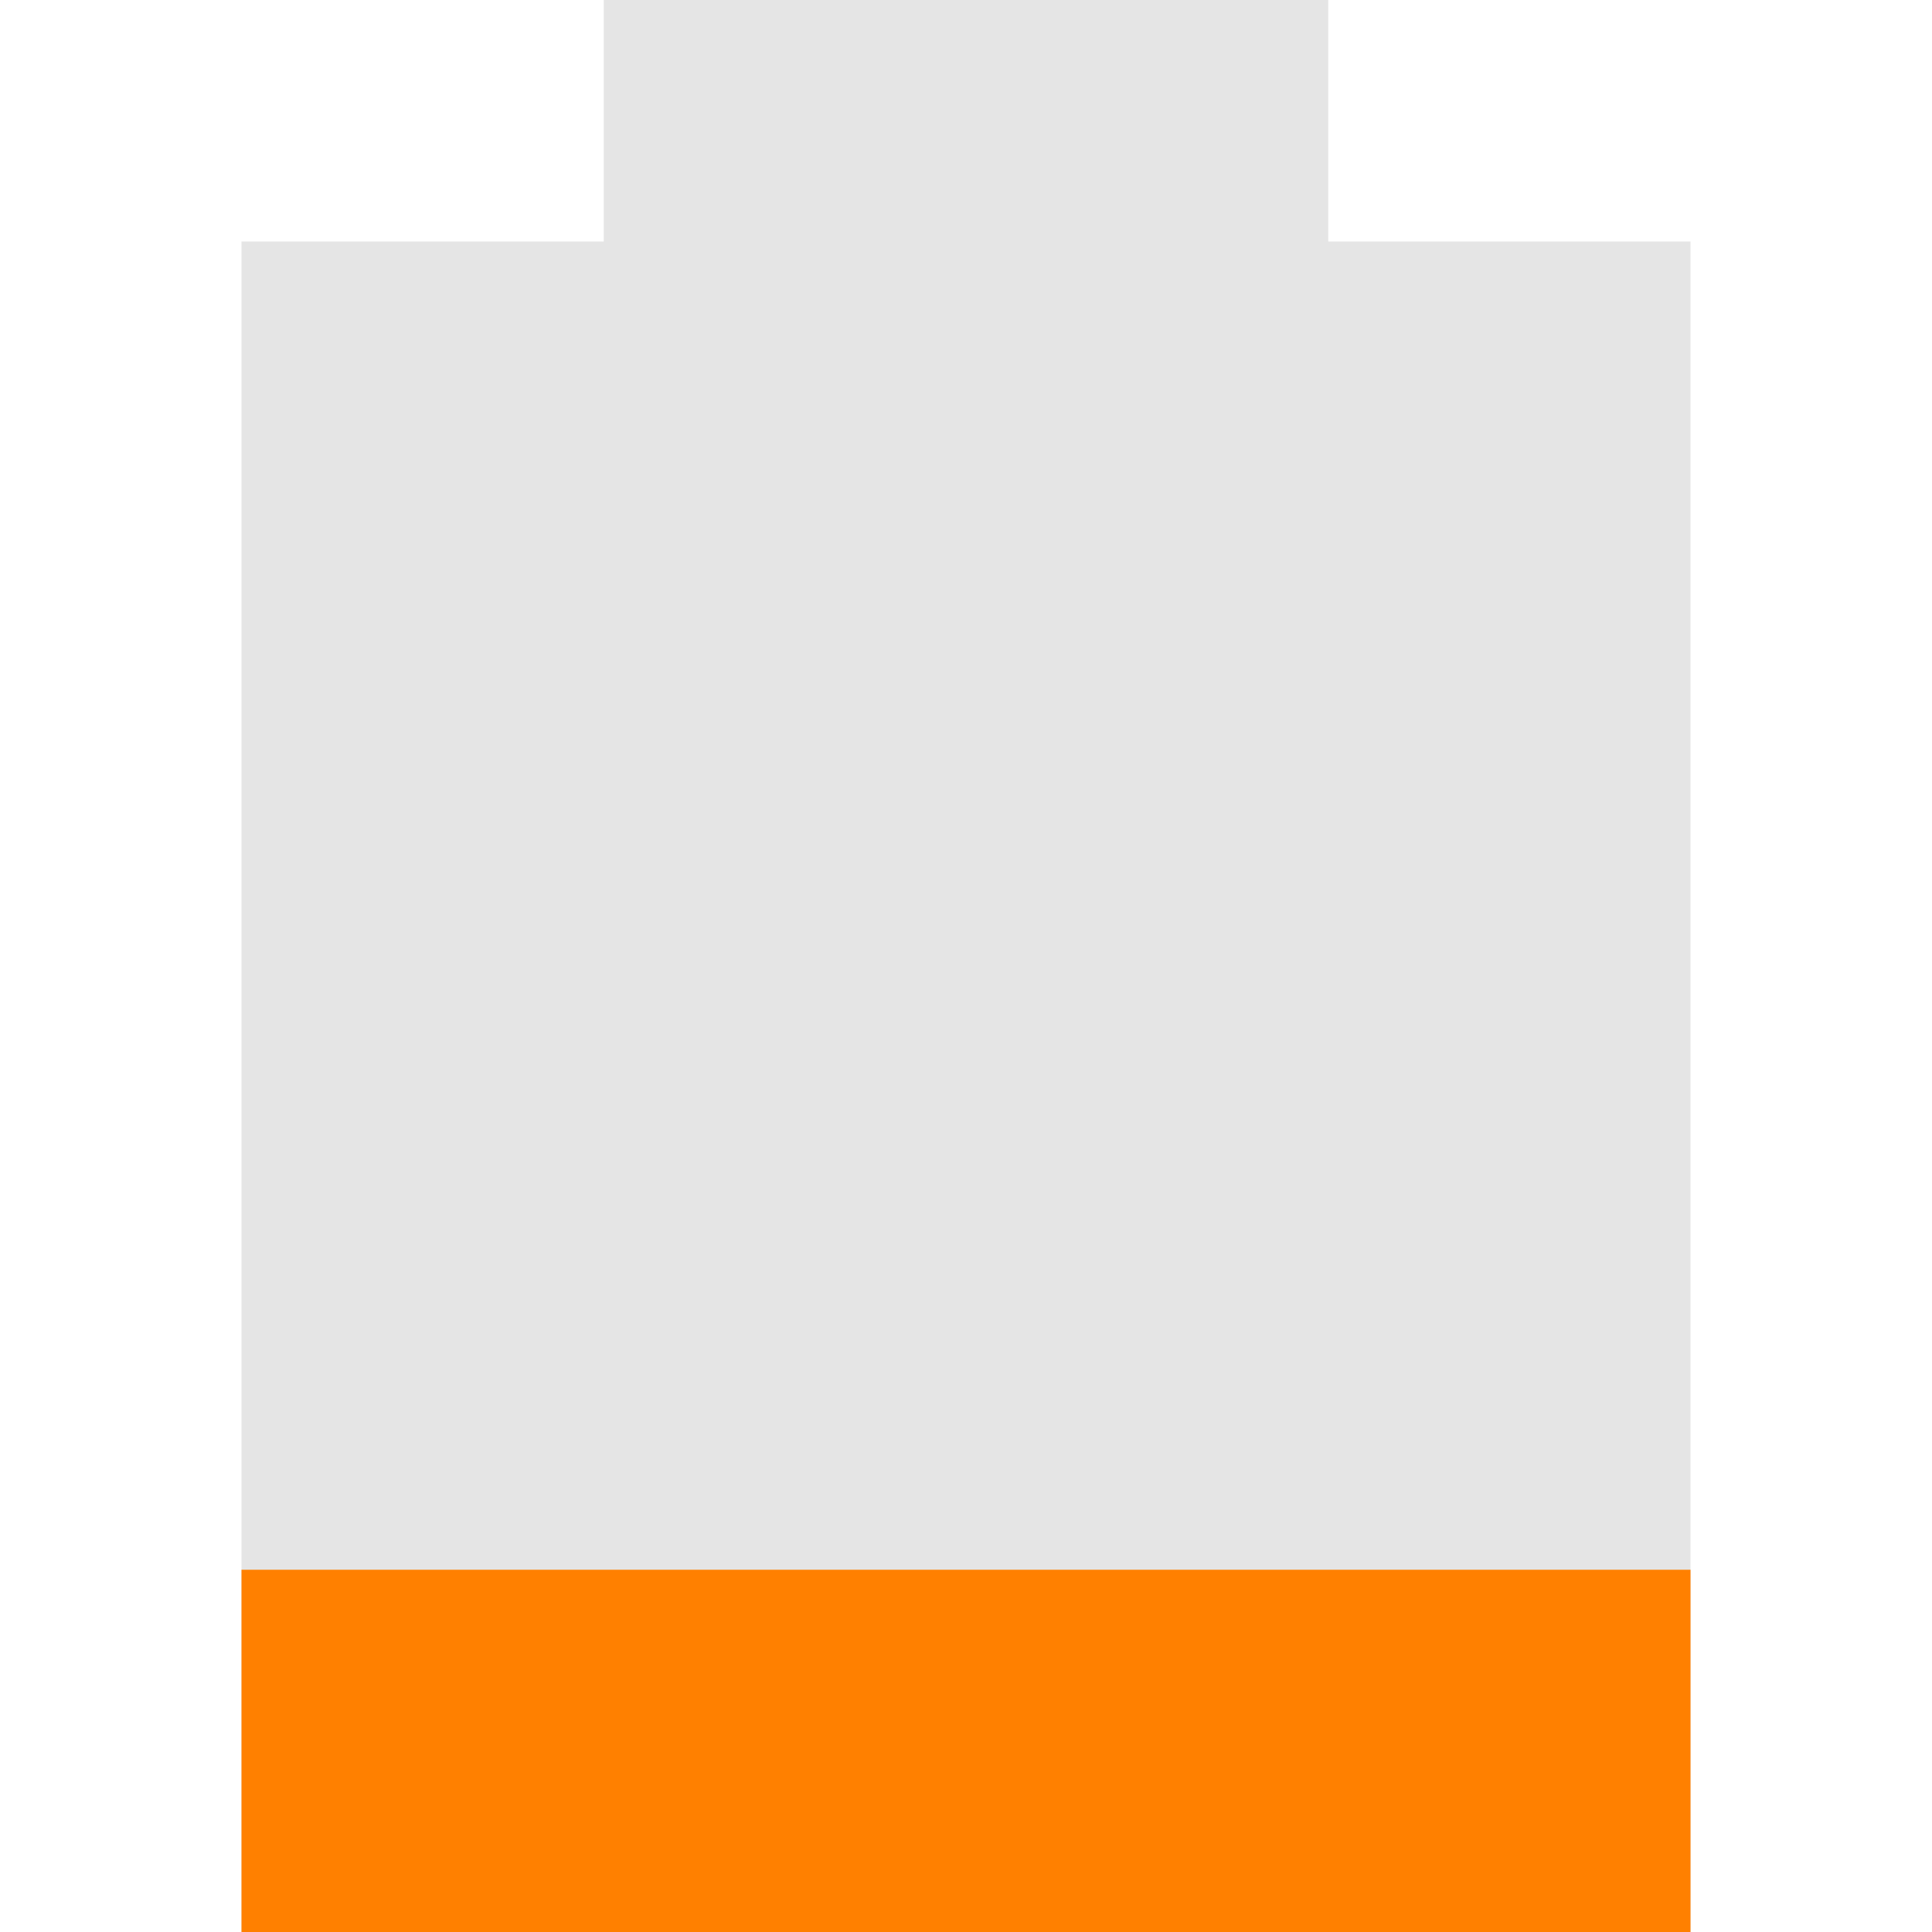
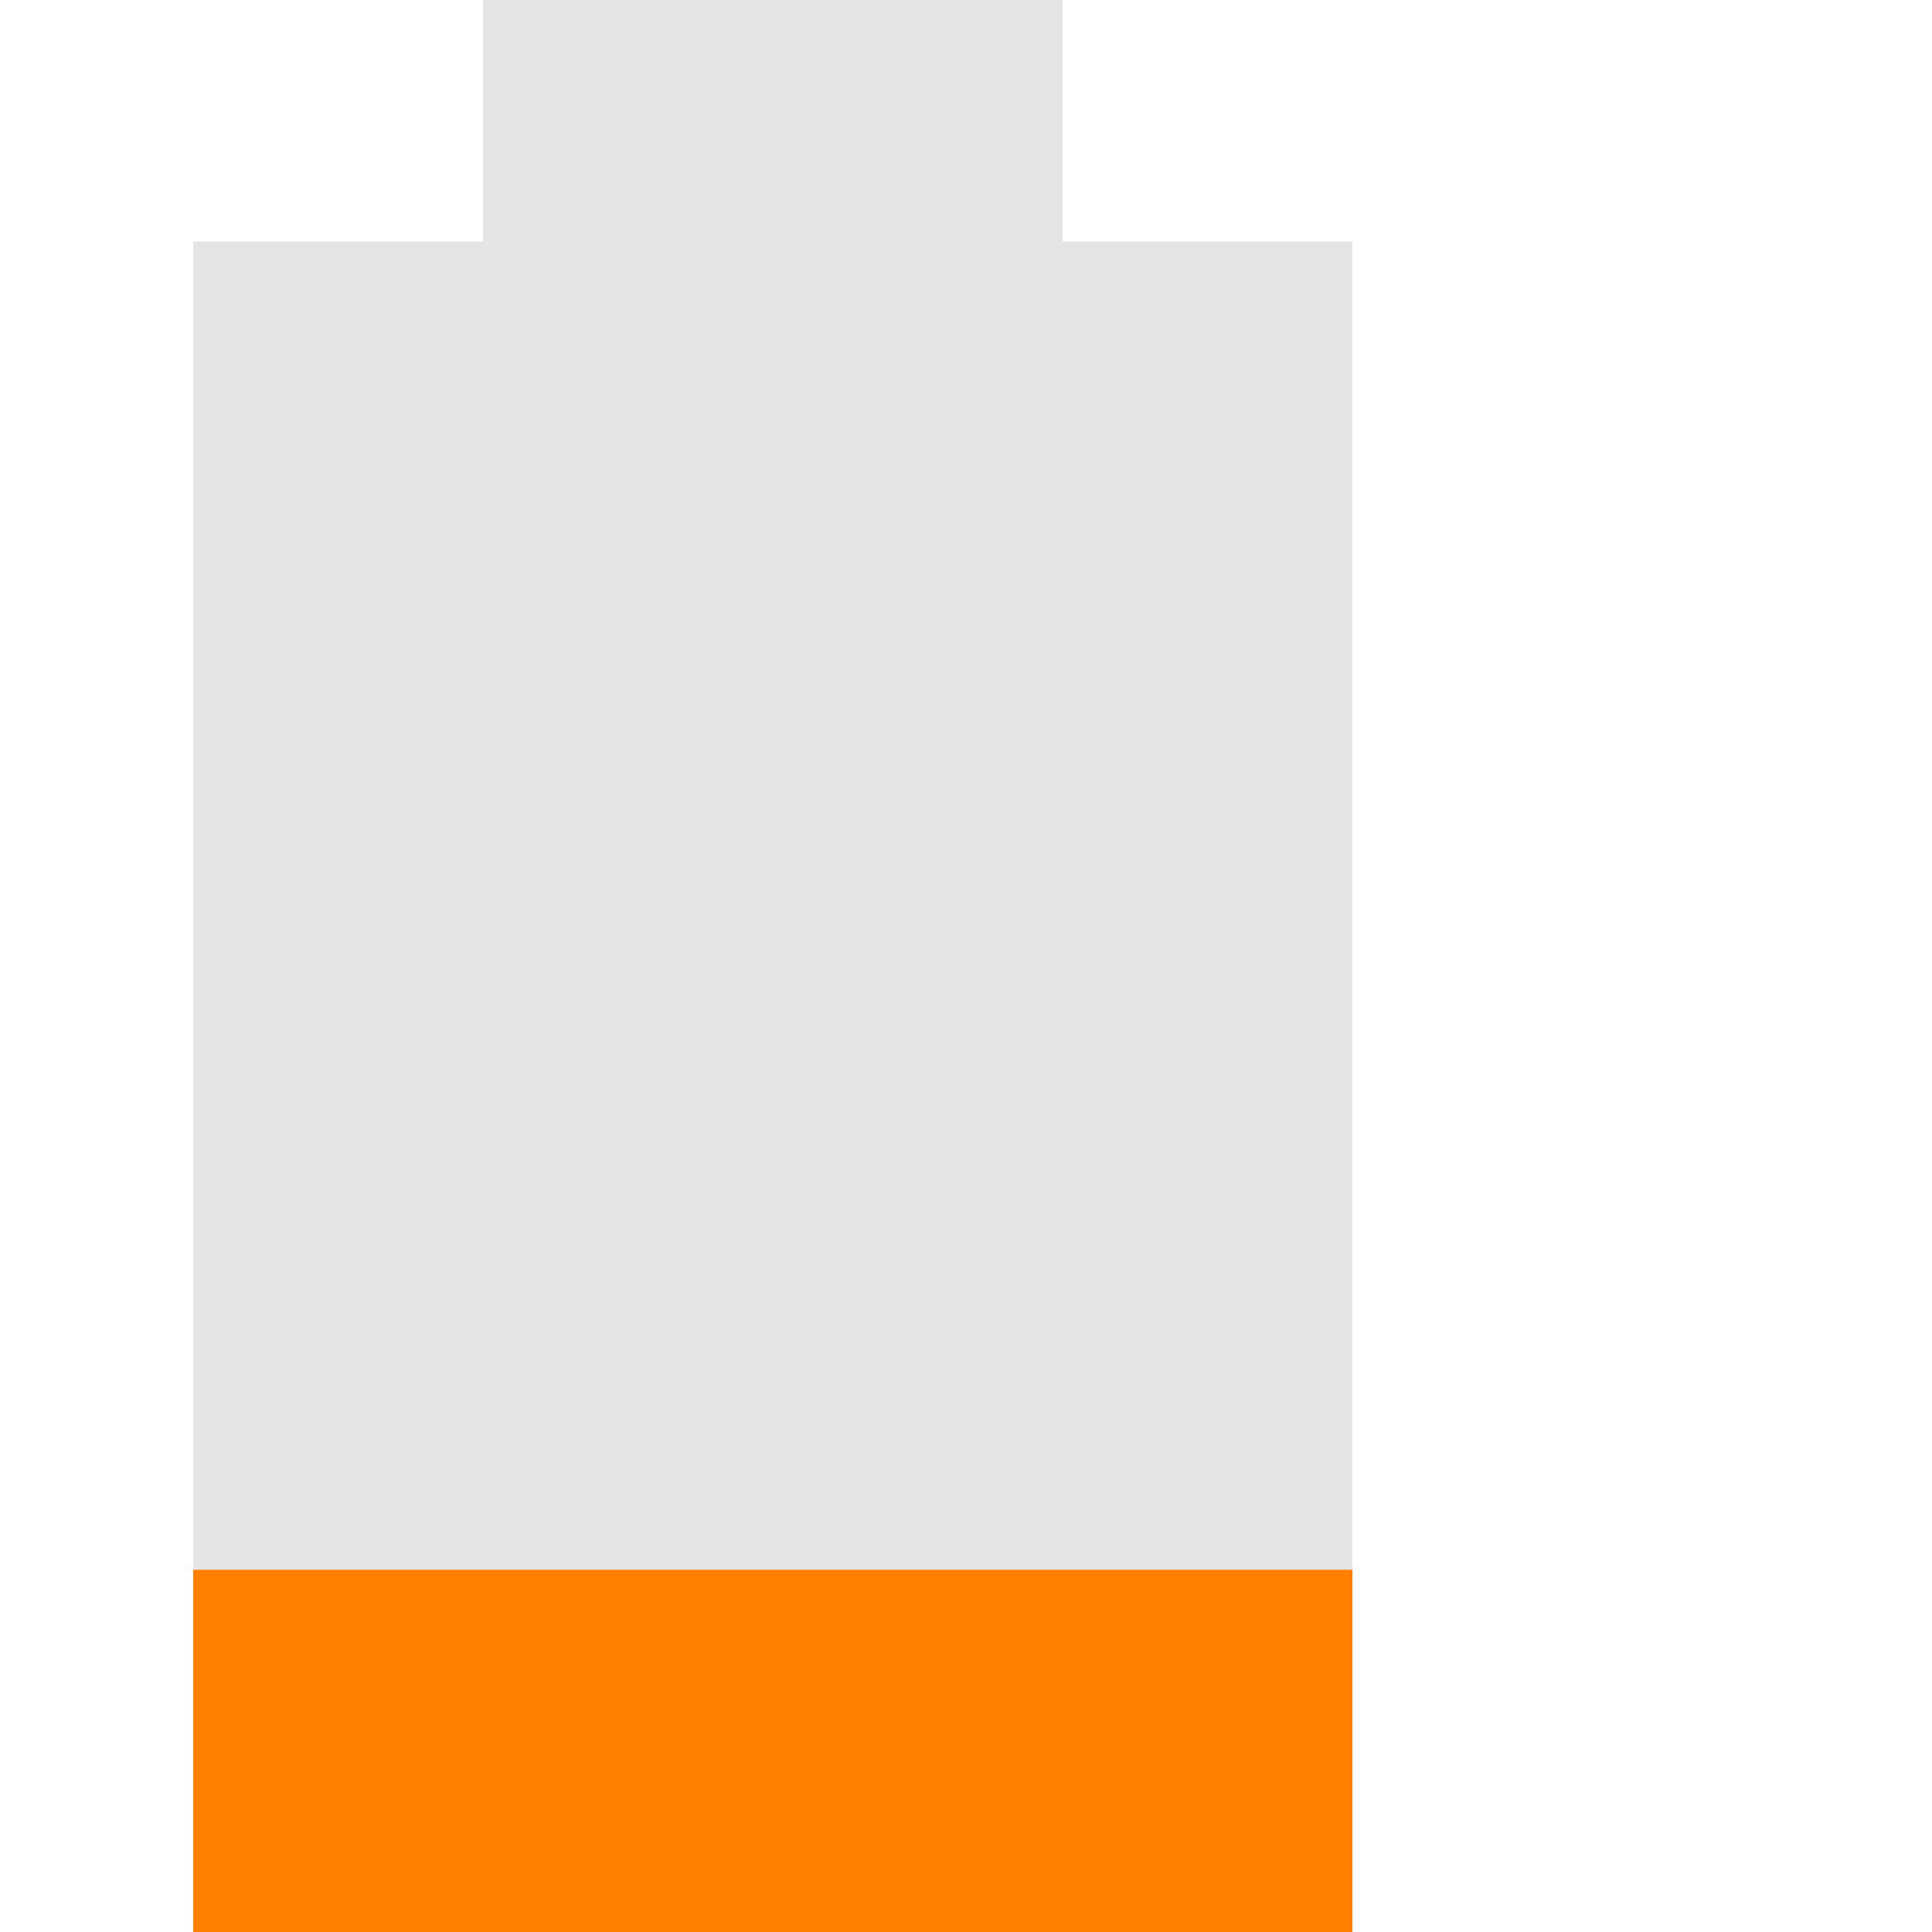
<svg xmlns="http://www.w3.org/2000/svg" viewBox="0 0 16 16">
-   <path opacity=".4" d="m5 0v2h-3v14h12v-14h-3v-2z" fill="#bebebe" />
-   <path d="m2 13v3h12v-3z" stroke-width=".866" fill="#ff8000" />
+   <g transform="scale(0.8,1)">
+     <path opacity=".4" d="m5 0v2h-3v14h12v-14h-3v-2z" fill="#bebebe" />
+     <path d="m2 13v3h12v-3z" stroke-width=".866" fill="#ff8000" />
+   </g>
</svg>
